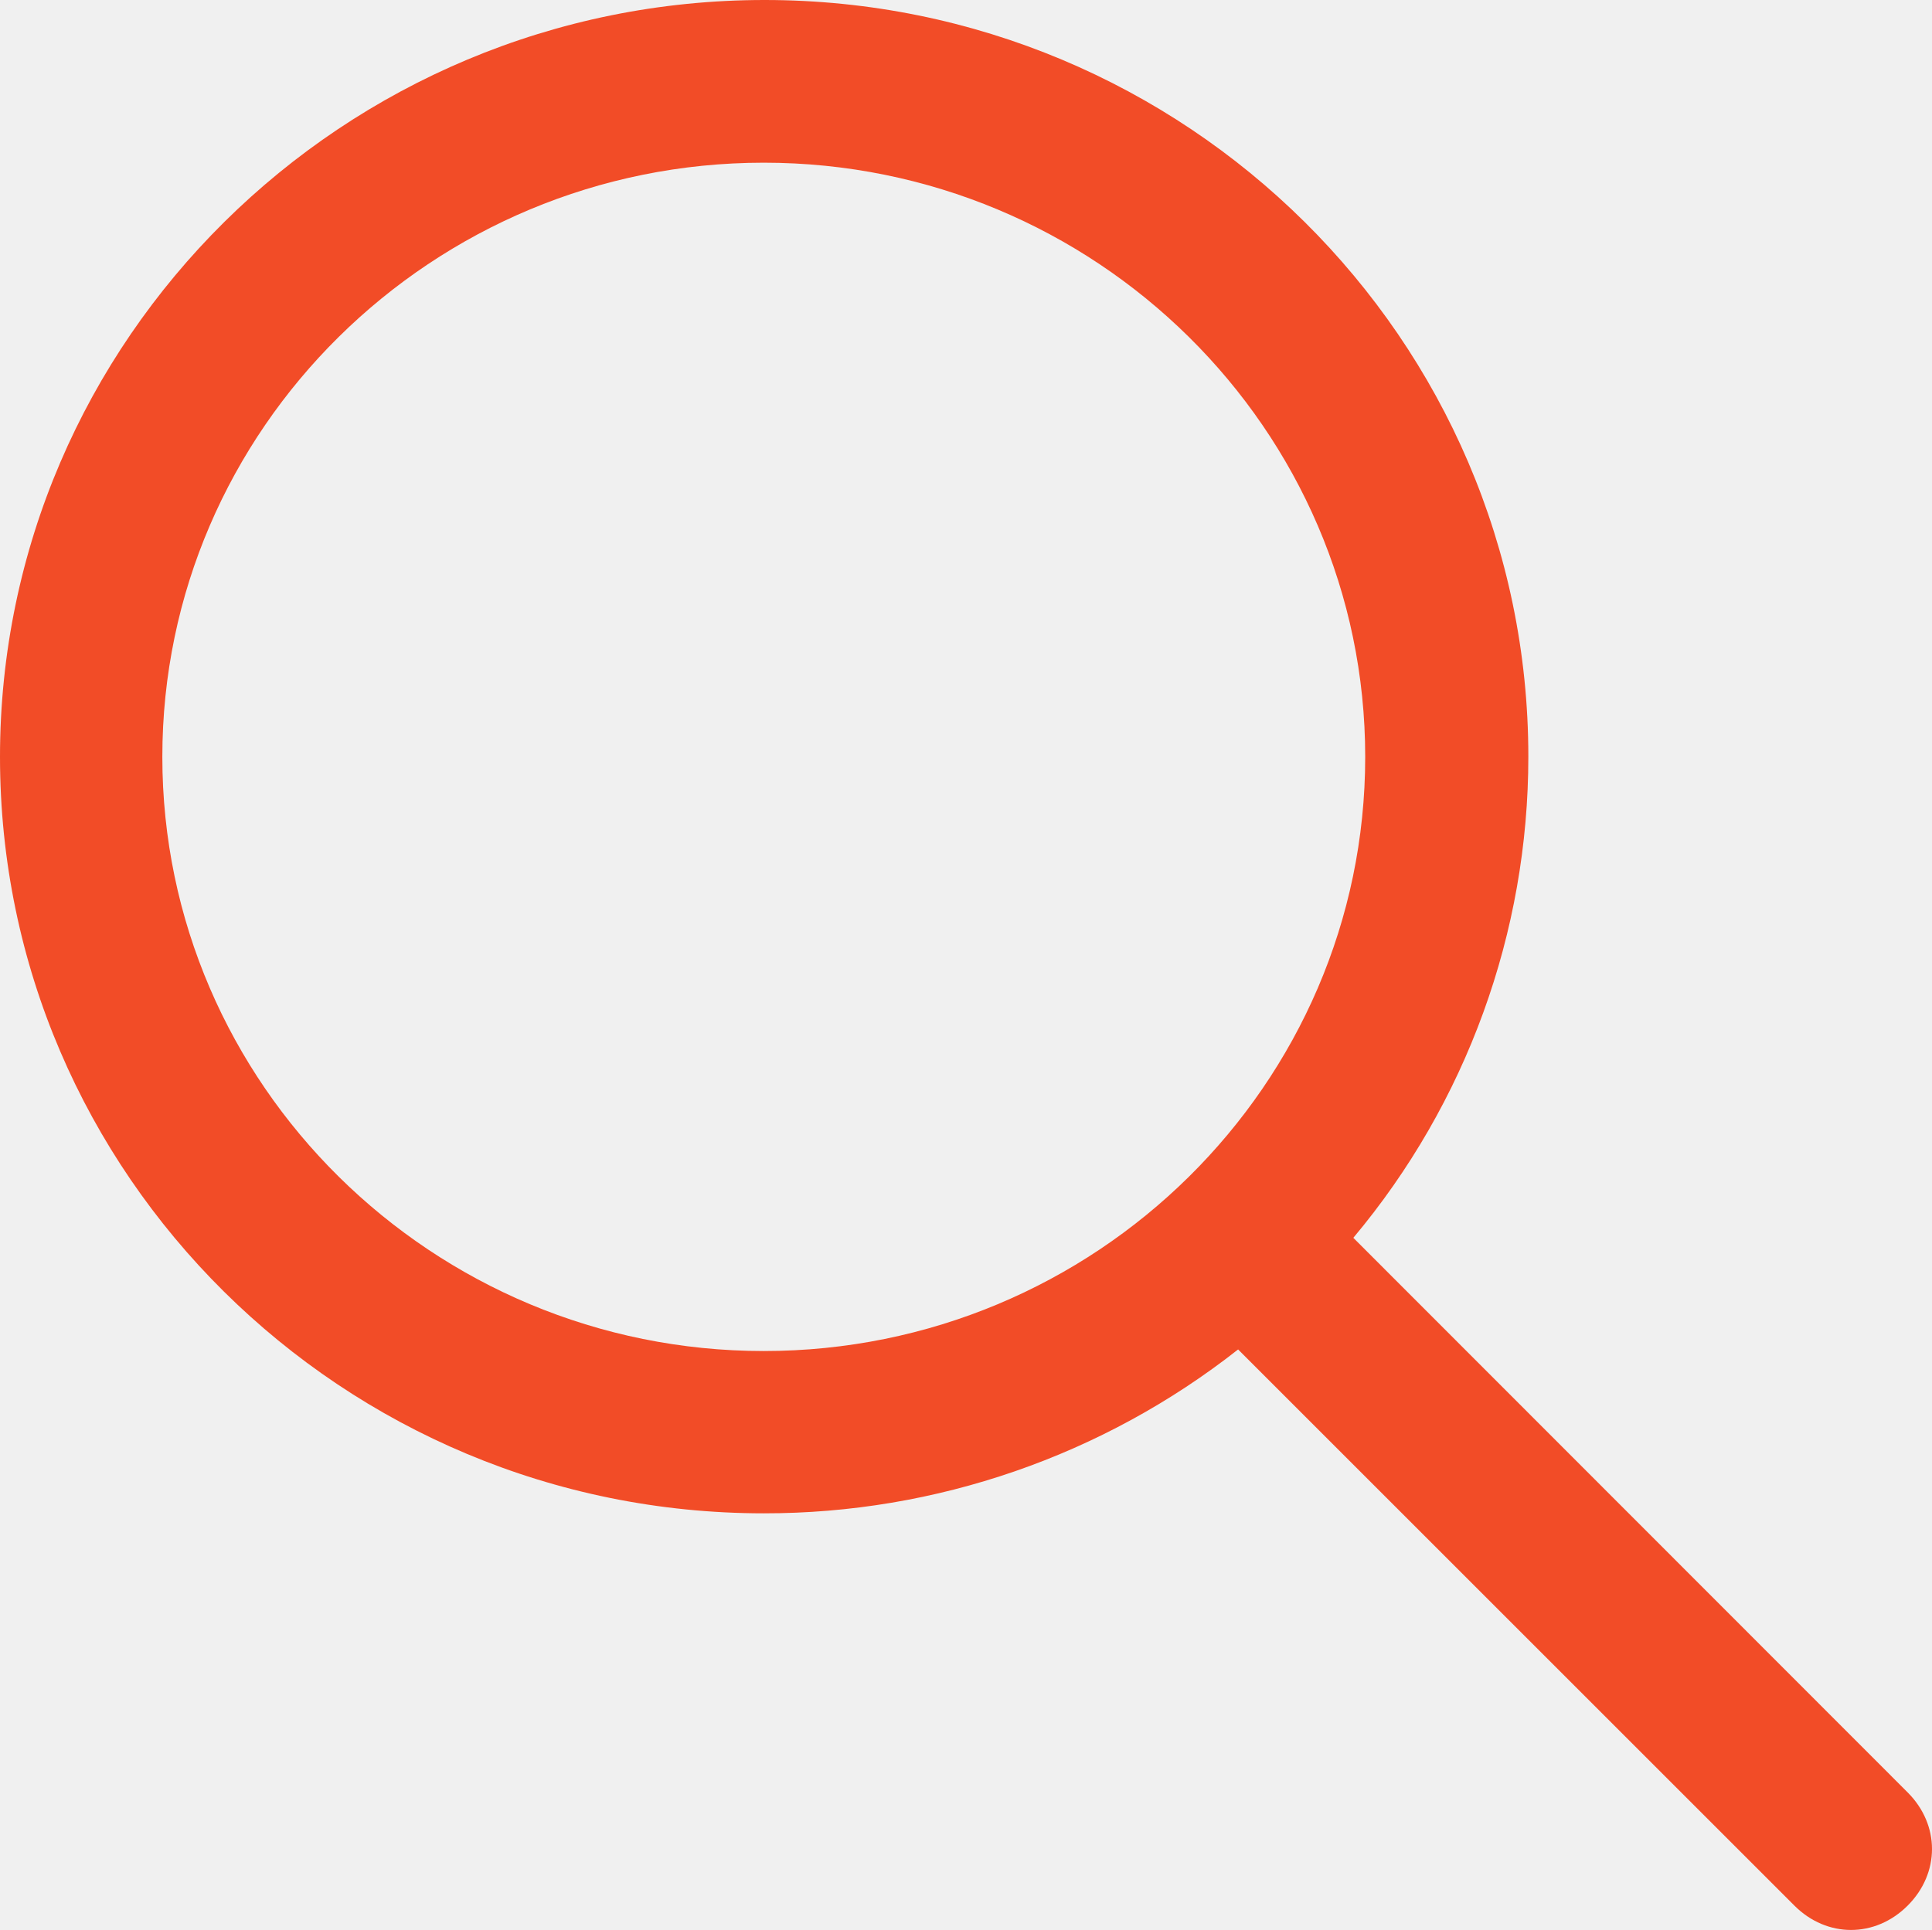
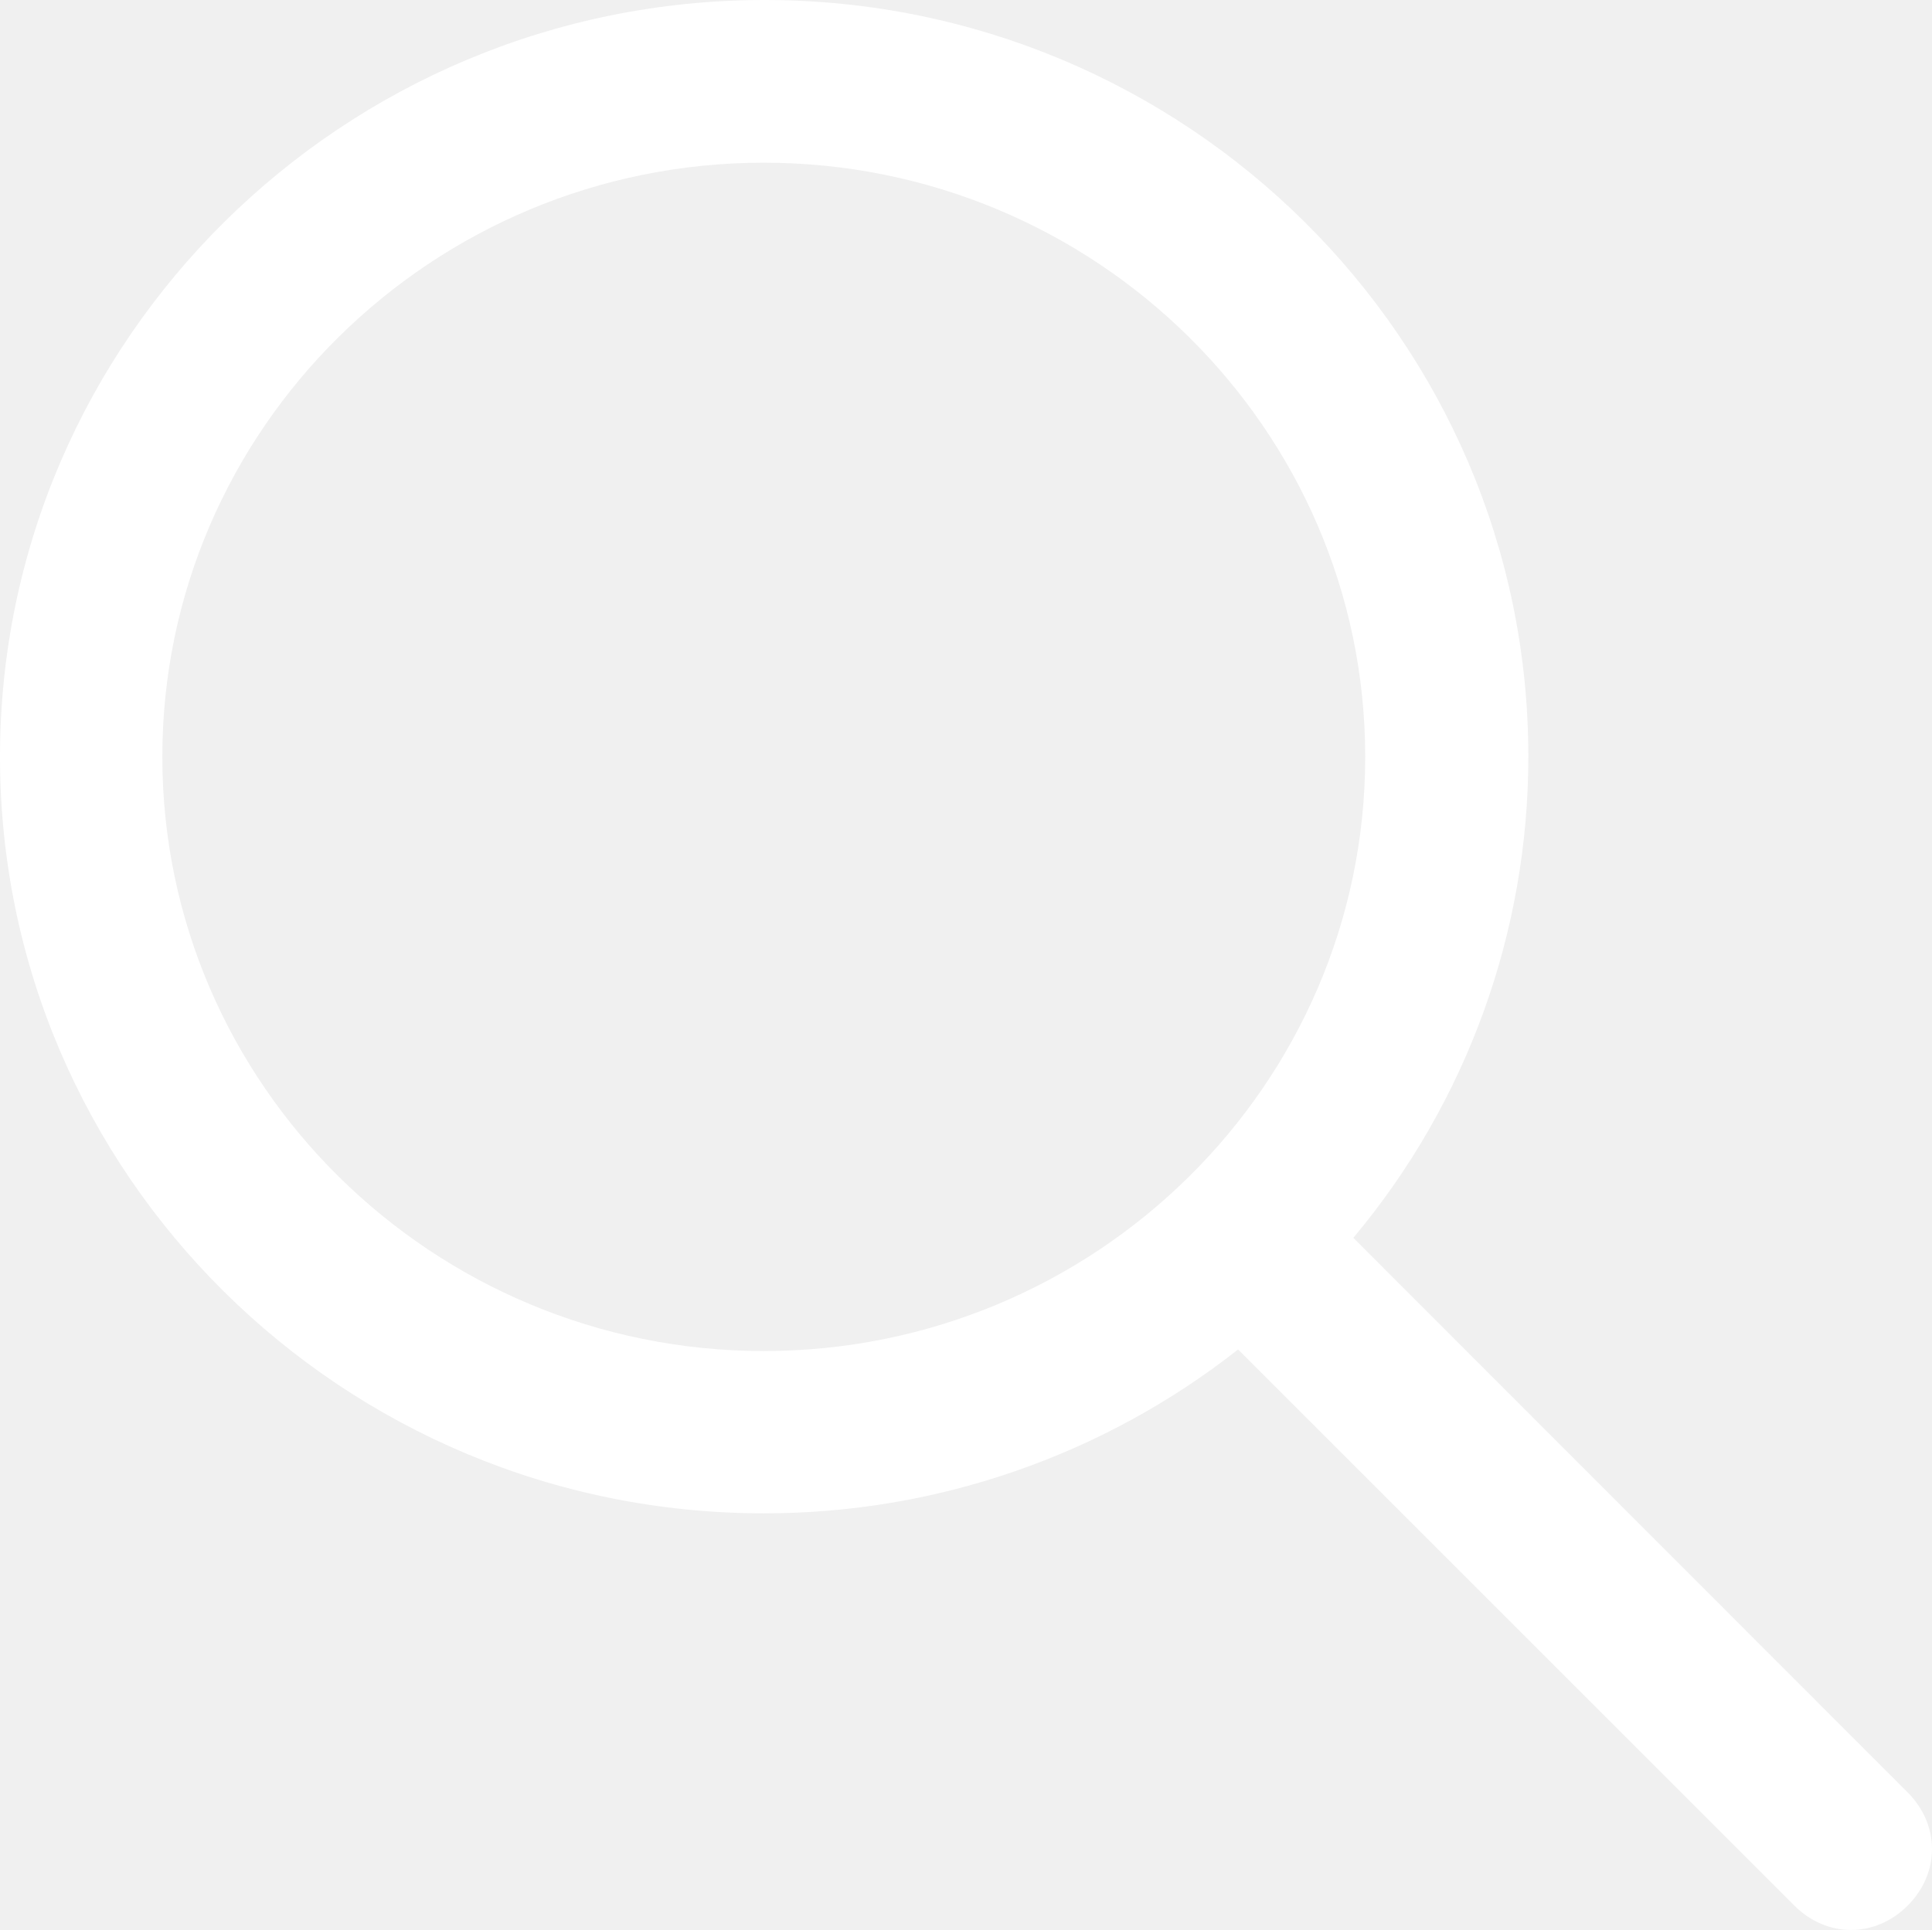
<svg xmlns="http://www.w3.org/2000/svg" id="Capa_1" data-name="Capa 1" viewBox="0 0 487.95 487.55">
  <defs>
-     <style>.cls-1{fill:#f24c27;}</style>
+     <style>.cls-1{fill:#fff;}</style>
  </defs>
  <path class="cls-1" d="M481.8,452.8l-140-140.1A189.14,189.14,0,0,0,386,191.1C386,85.7,299.5,0,193.1,0S0,85.8,0,191.2,86.5,382.3,192.9,382.3a193.43,193.43,0,0,0,119.8-41.4L453.2,481.4c8.2,8.2,20.4,8.2,28.6,0S490,461,481.8,452.8ZM41,191.2c0-82.8,68.2-150.1,151.9-150.1s151.9,67.3,151.9,150.1S276.6,341.3,192.9,341.3,41,273.9,41,191.2Z" />
</svg>
